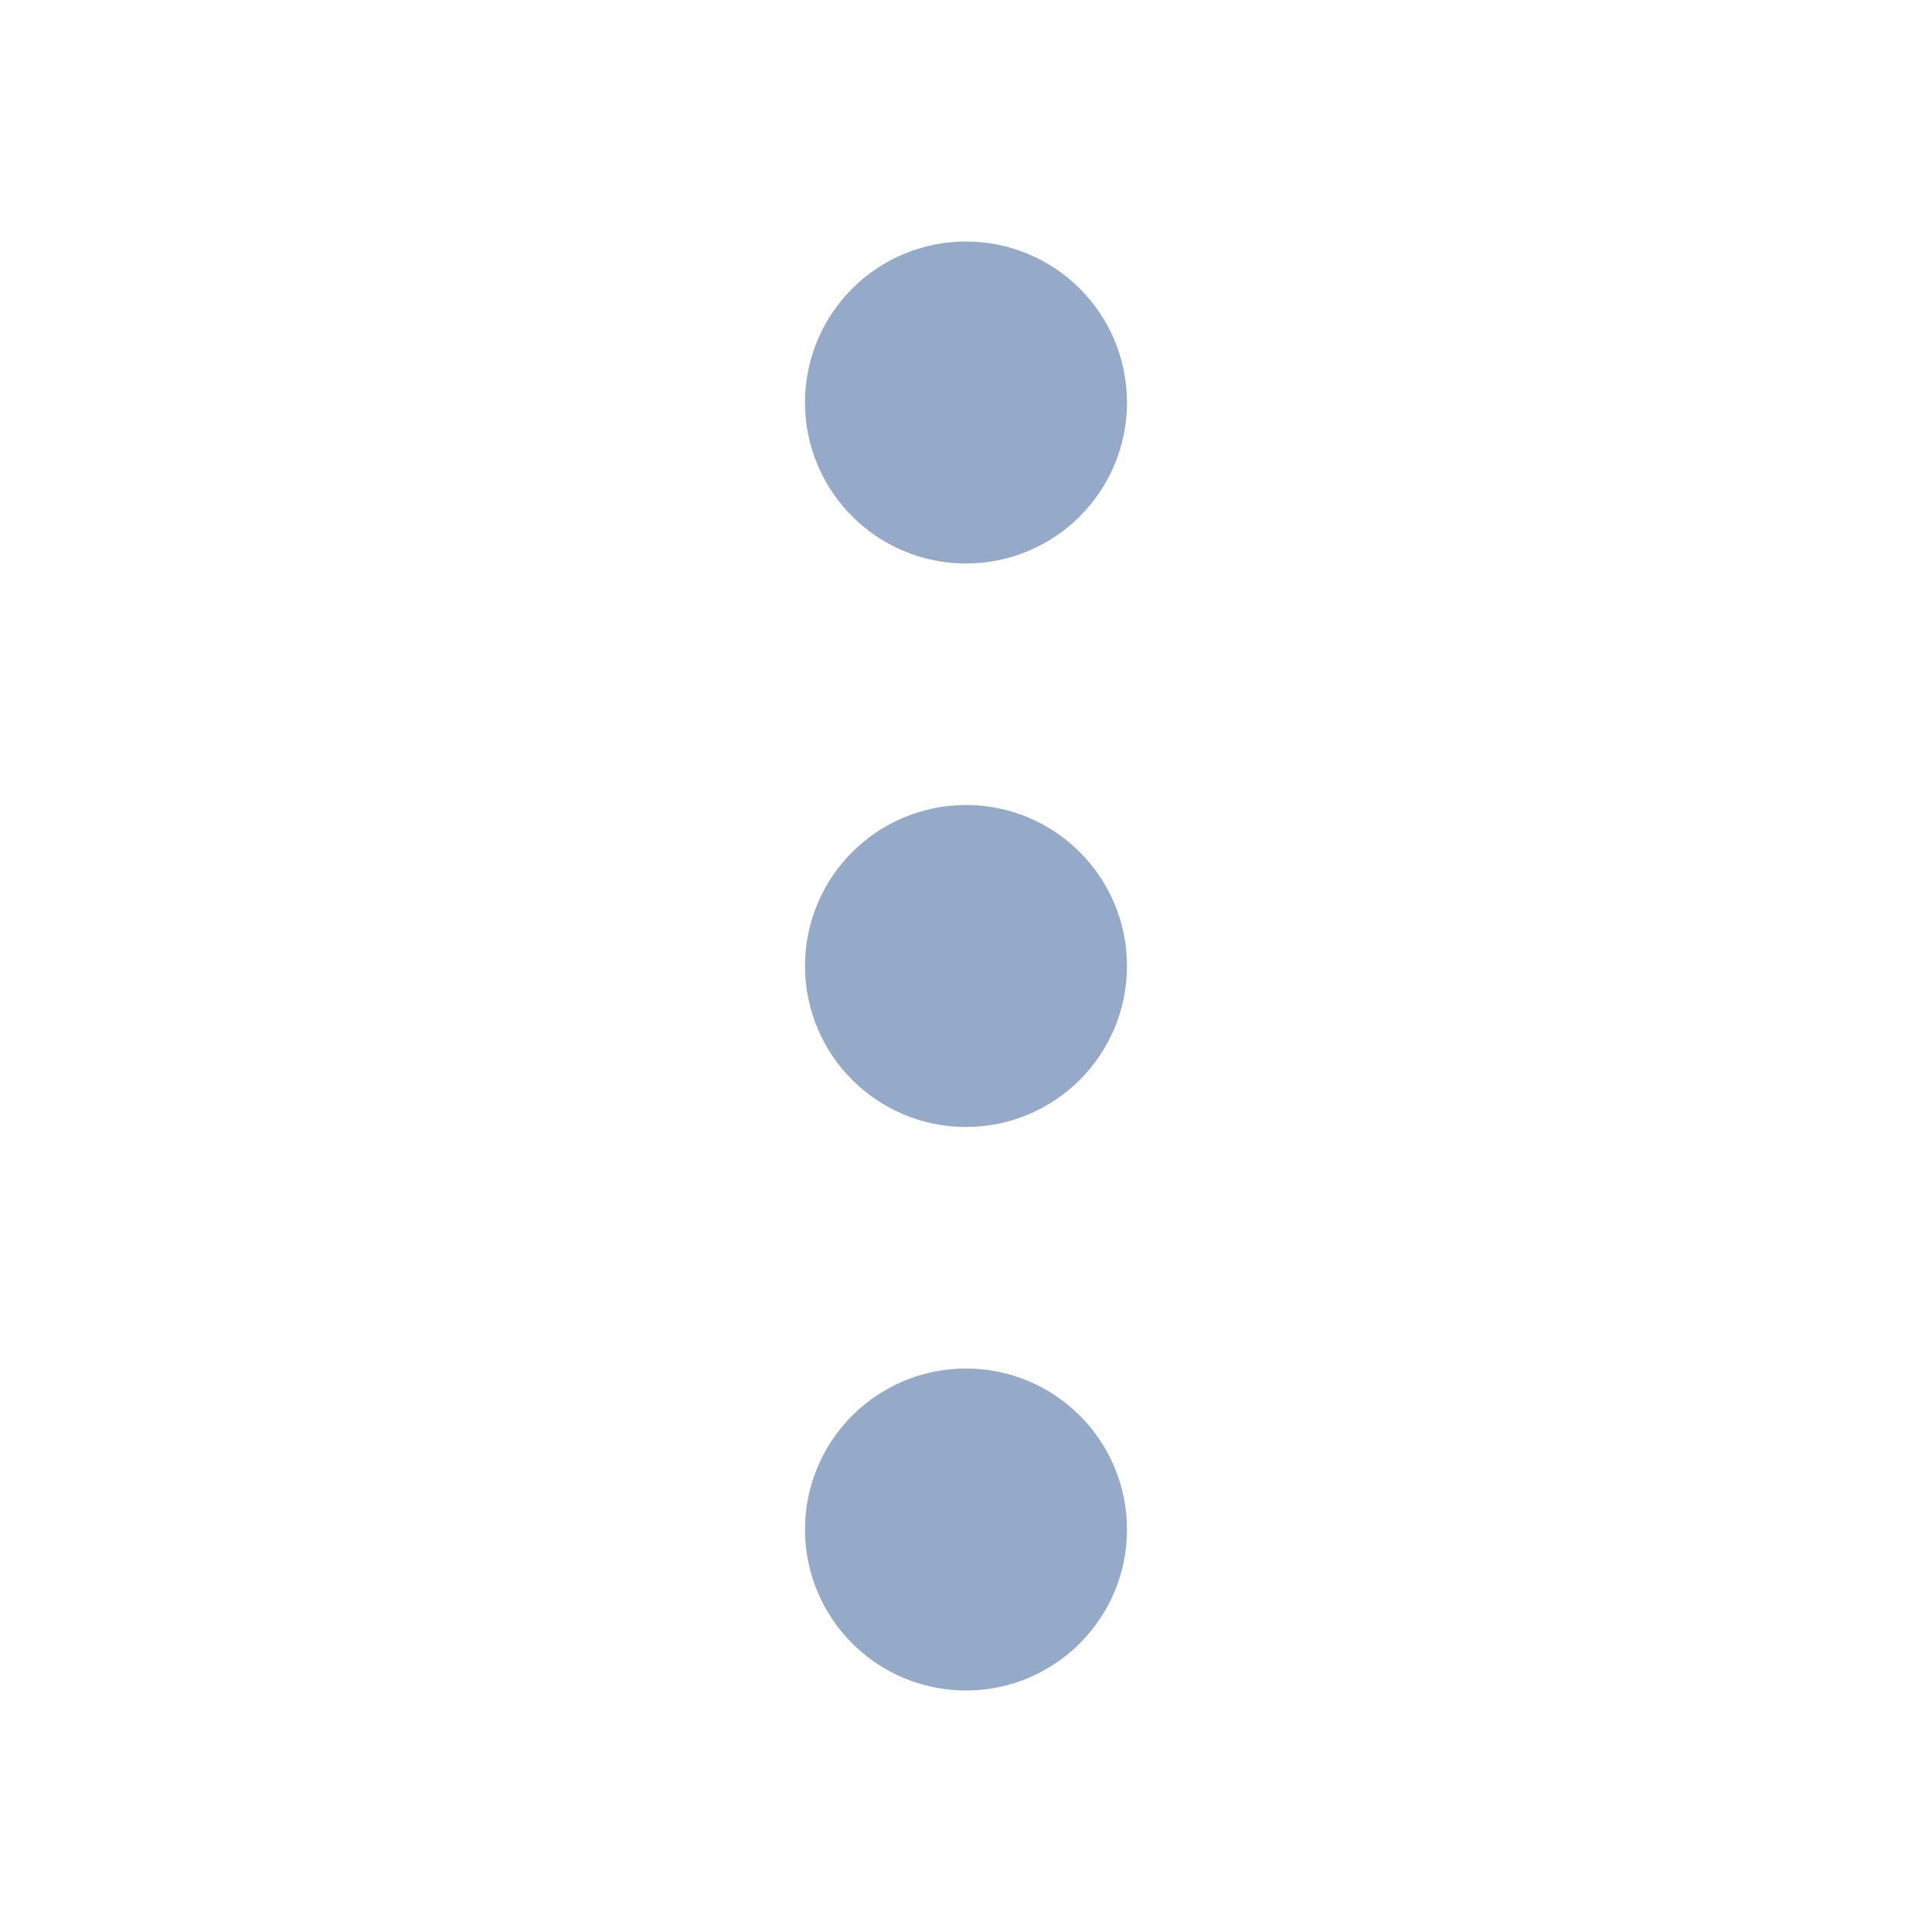
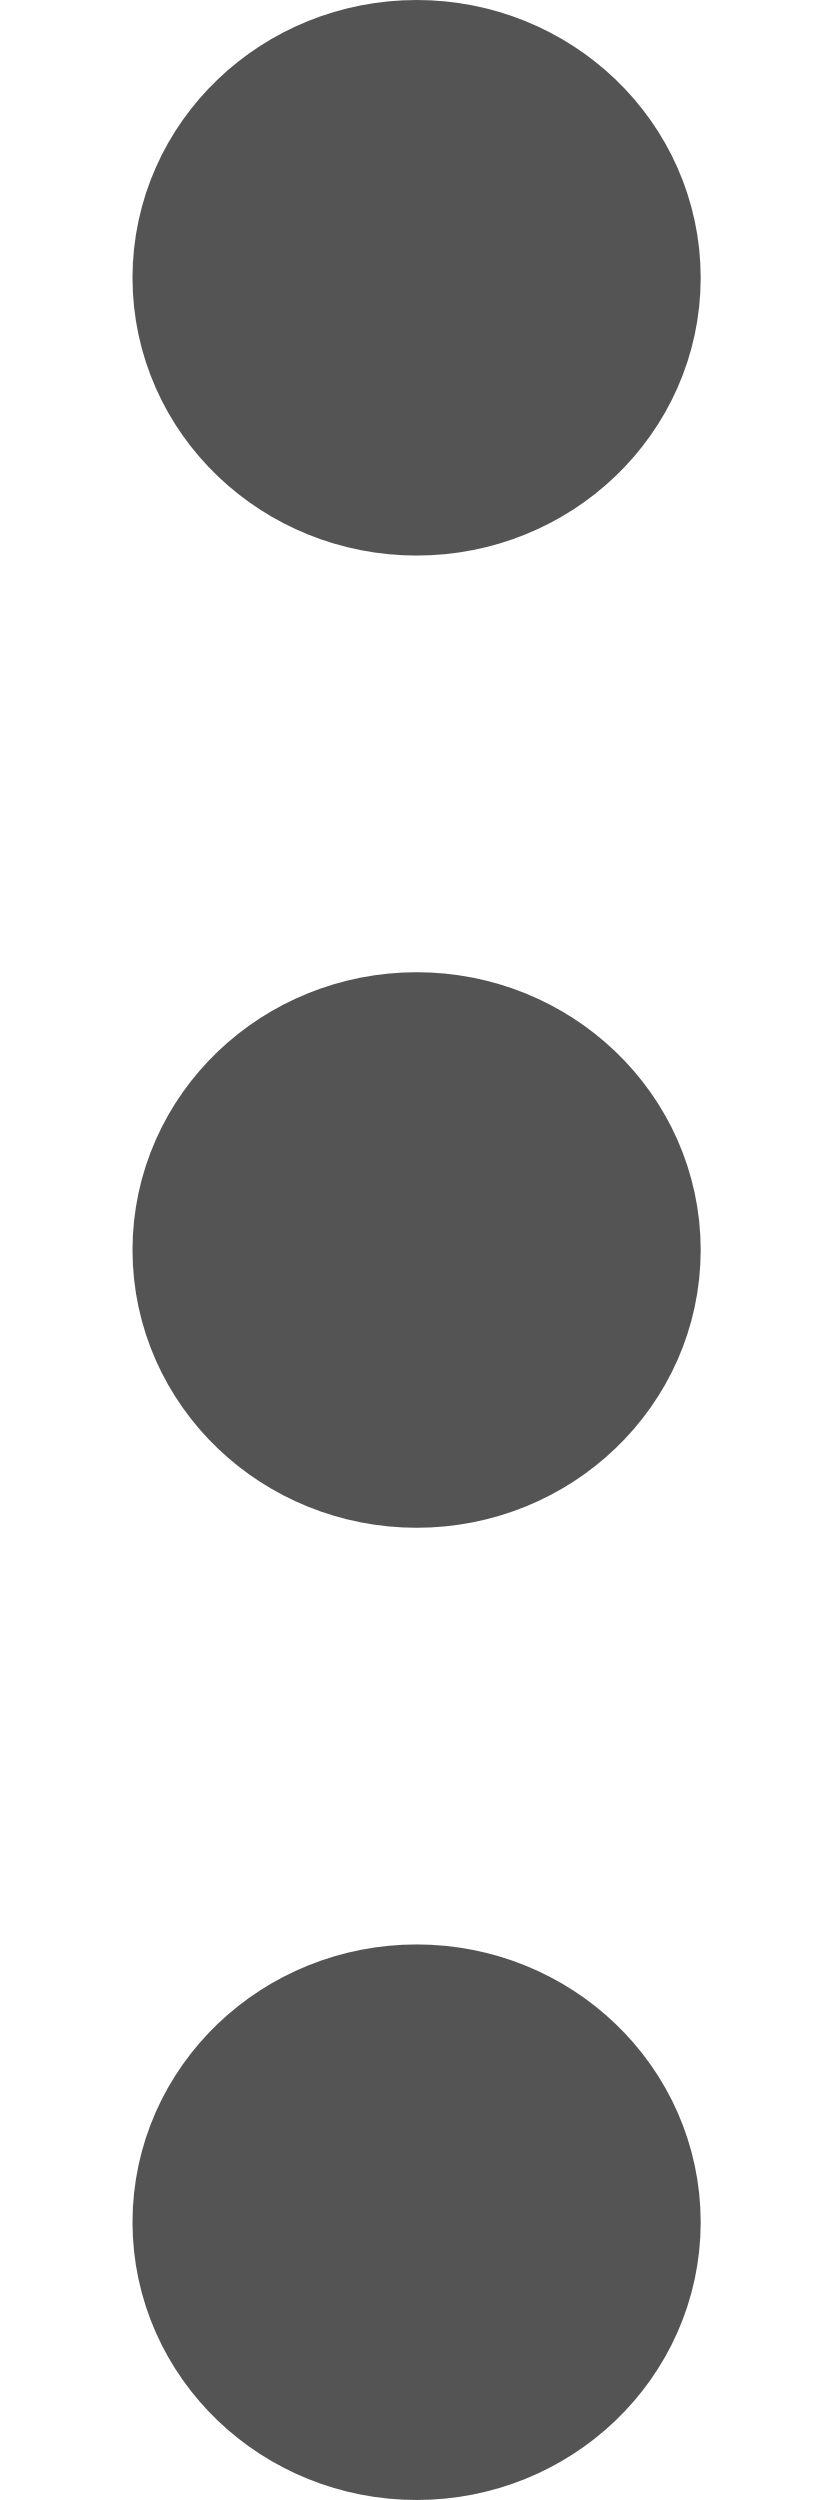
- <svg xmlns="http://www.w3.org/2000/svg" width="24" height="24" viewBox="0 0 24 24" fill="none" stroke="#95aac9" stroke-width="2" stroke-linecap="round" stroke-linejoin="round" class="feather feather-more-vertical">
-   <circle cx="12" cy="12" r="1" />
-   <circle cx="12" cy="5" r="1" />
-   <circle cx="12" cy="19" r="1" />
+ <svg xmlns="http://www.w3.org/2000/svg" width="6" height="18" viewBox="0 0 6 18" fill="none">
+   <path d="M3 10C3.577 10 4.045 9.552 4.045 9C4.045 8.448 3.577 8 3 8C2.422 8 1.954 8.448 1.954 9C1.954 9.552 2.422 10 3 10Z" stroke="#545455" stroke-width="2" stroke-linecap="round" stroke-linejoin="round" />
+   <path d="M3 3C3.577 3 4.045 2.552 4.045 2C4.045 1.448 3.577 1 3 1C2.422 1 1.954 1.448 1.954 2C1.954 2.552 2.422 3 3 3Z" stroke="#545455" stroke-width="2" stroke-linecap="round" stroke-linejoin="round" />
+   <path d="M3 17C3.577 17 4.045 16.552 4.045 16C4.045 15.448 3.577 15 3 15C2.422 15 1.954 15.448 1.954 16C1.954 16.552 2.422 17 3 17Z" stroke="#545455" stroke-width="2" stroke-linecap="round" stroke-linejoin="round" />
</svg>
